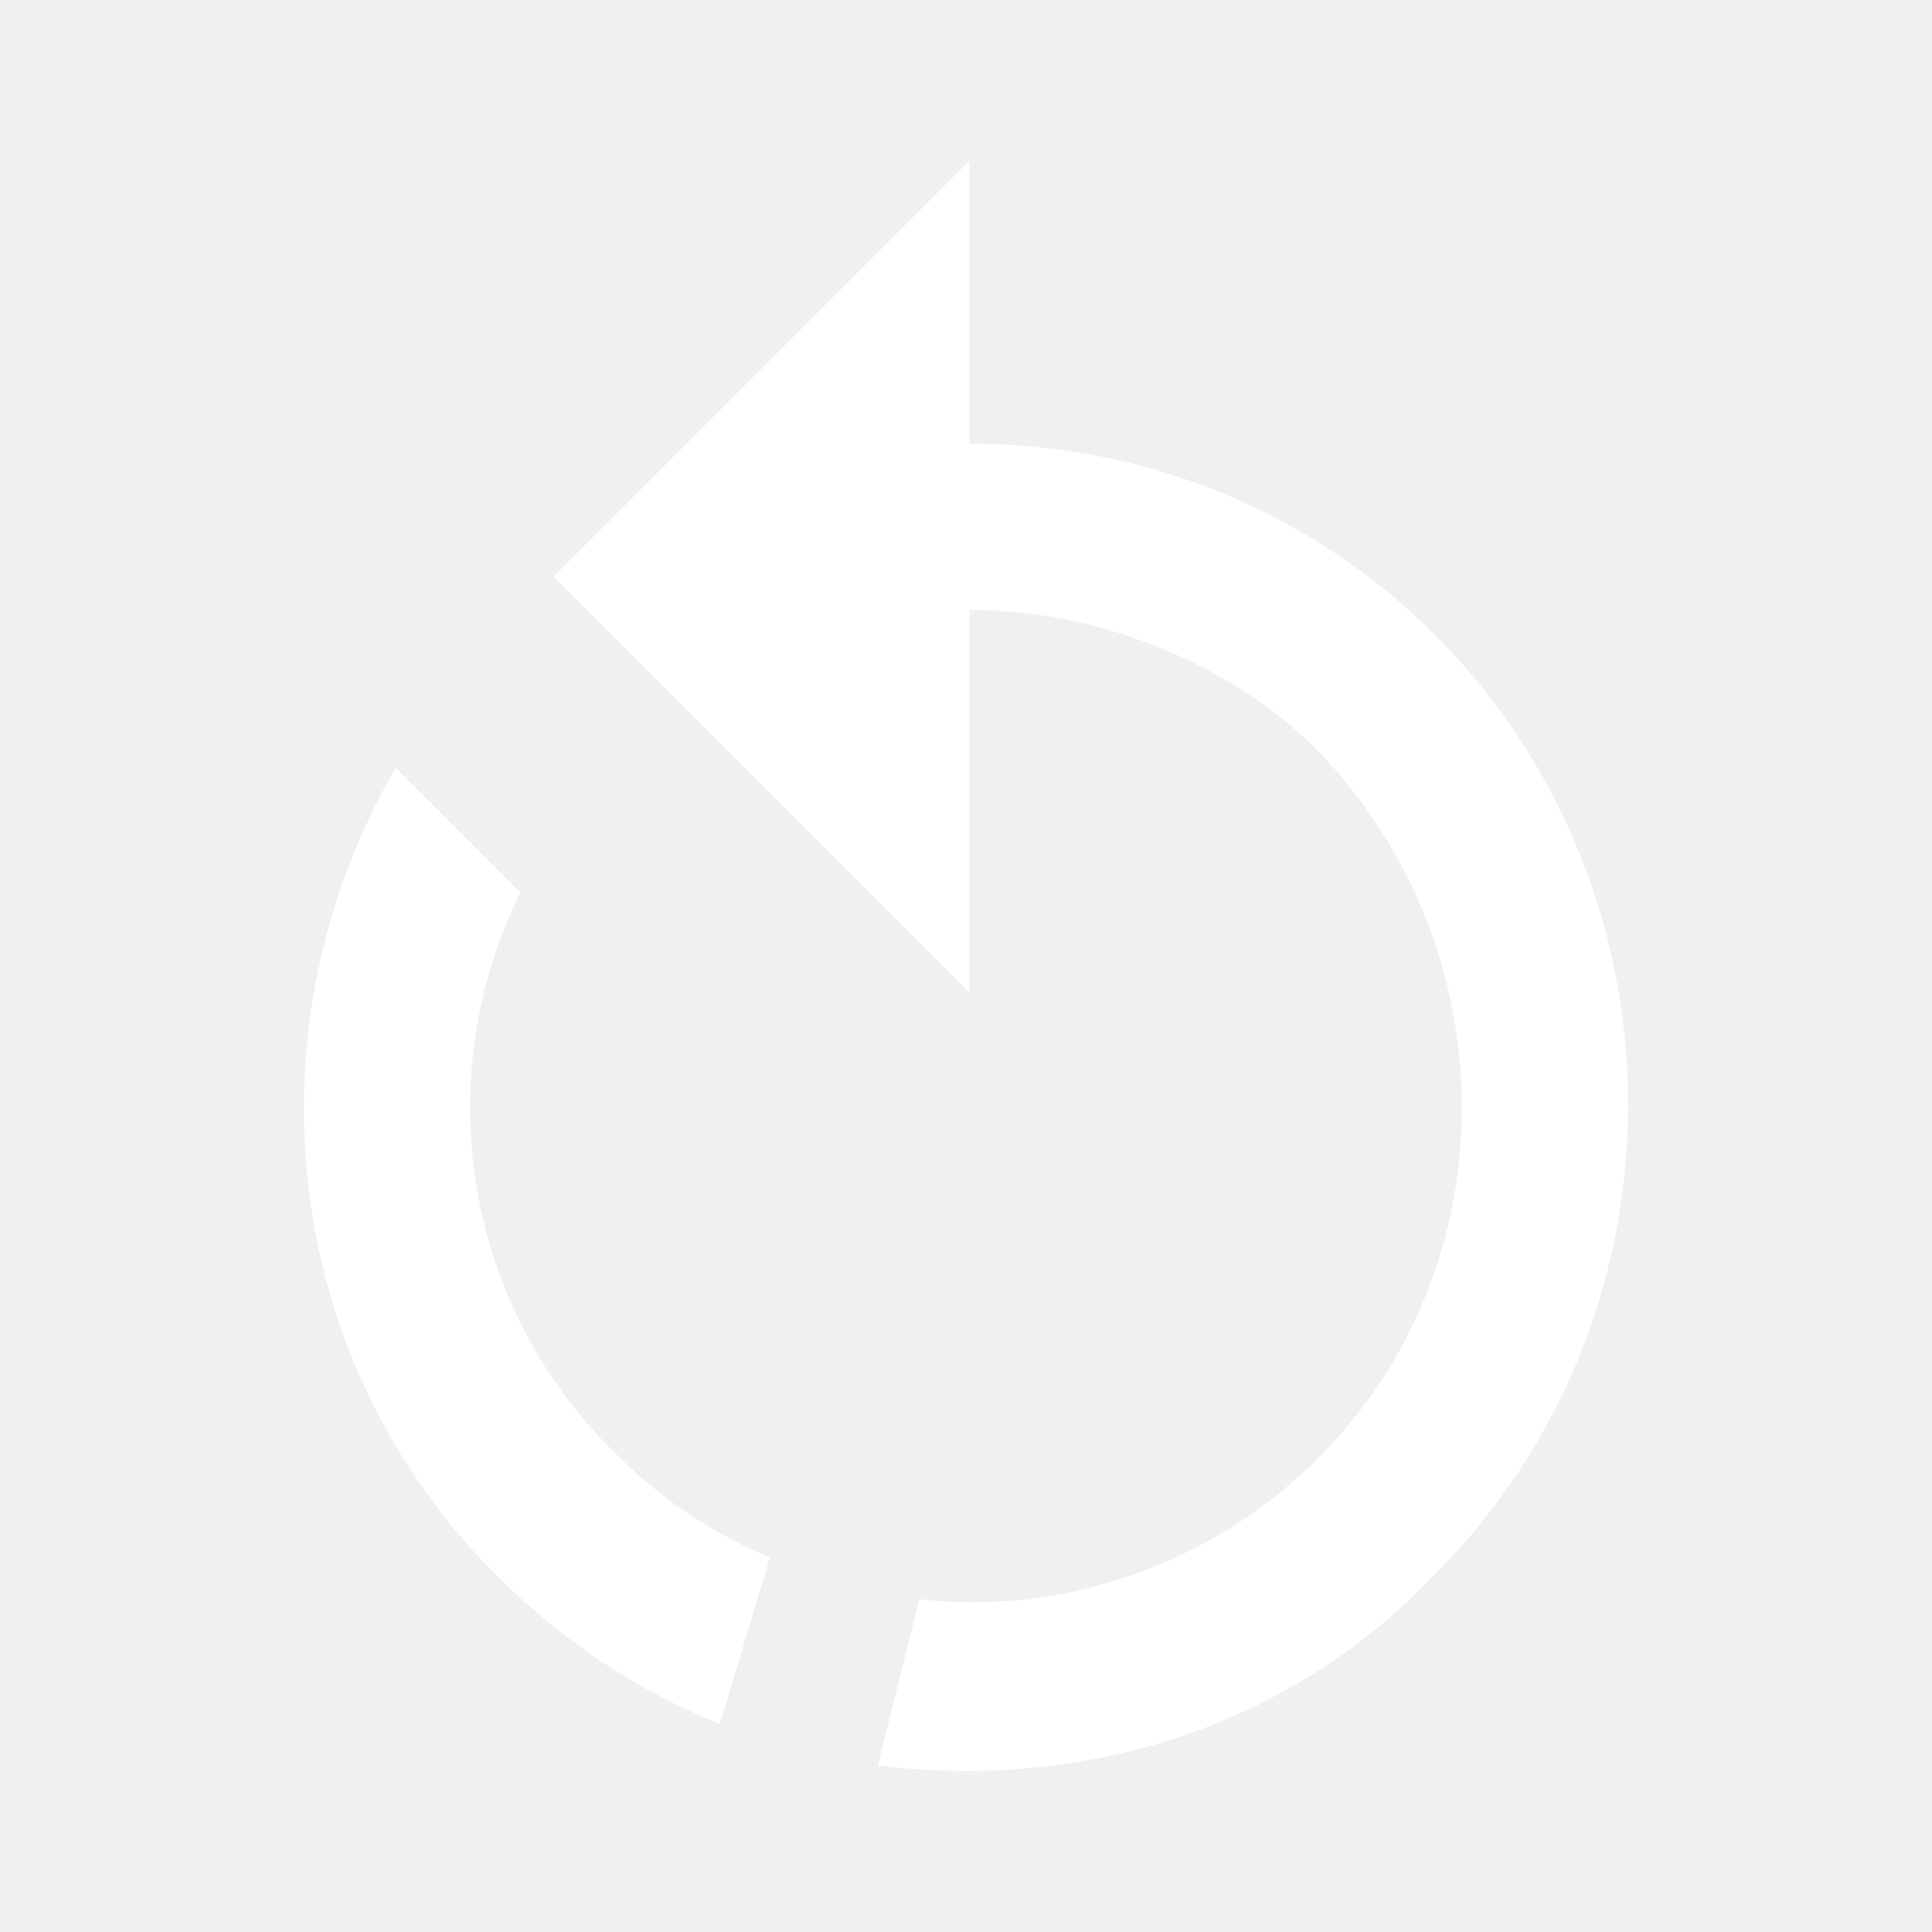
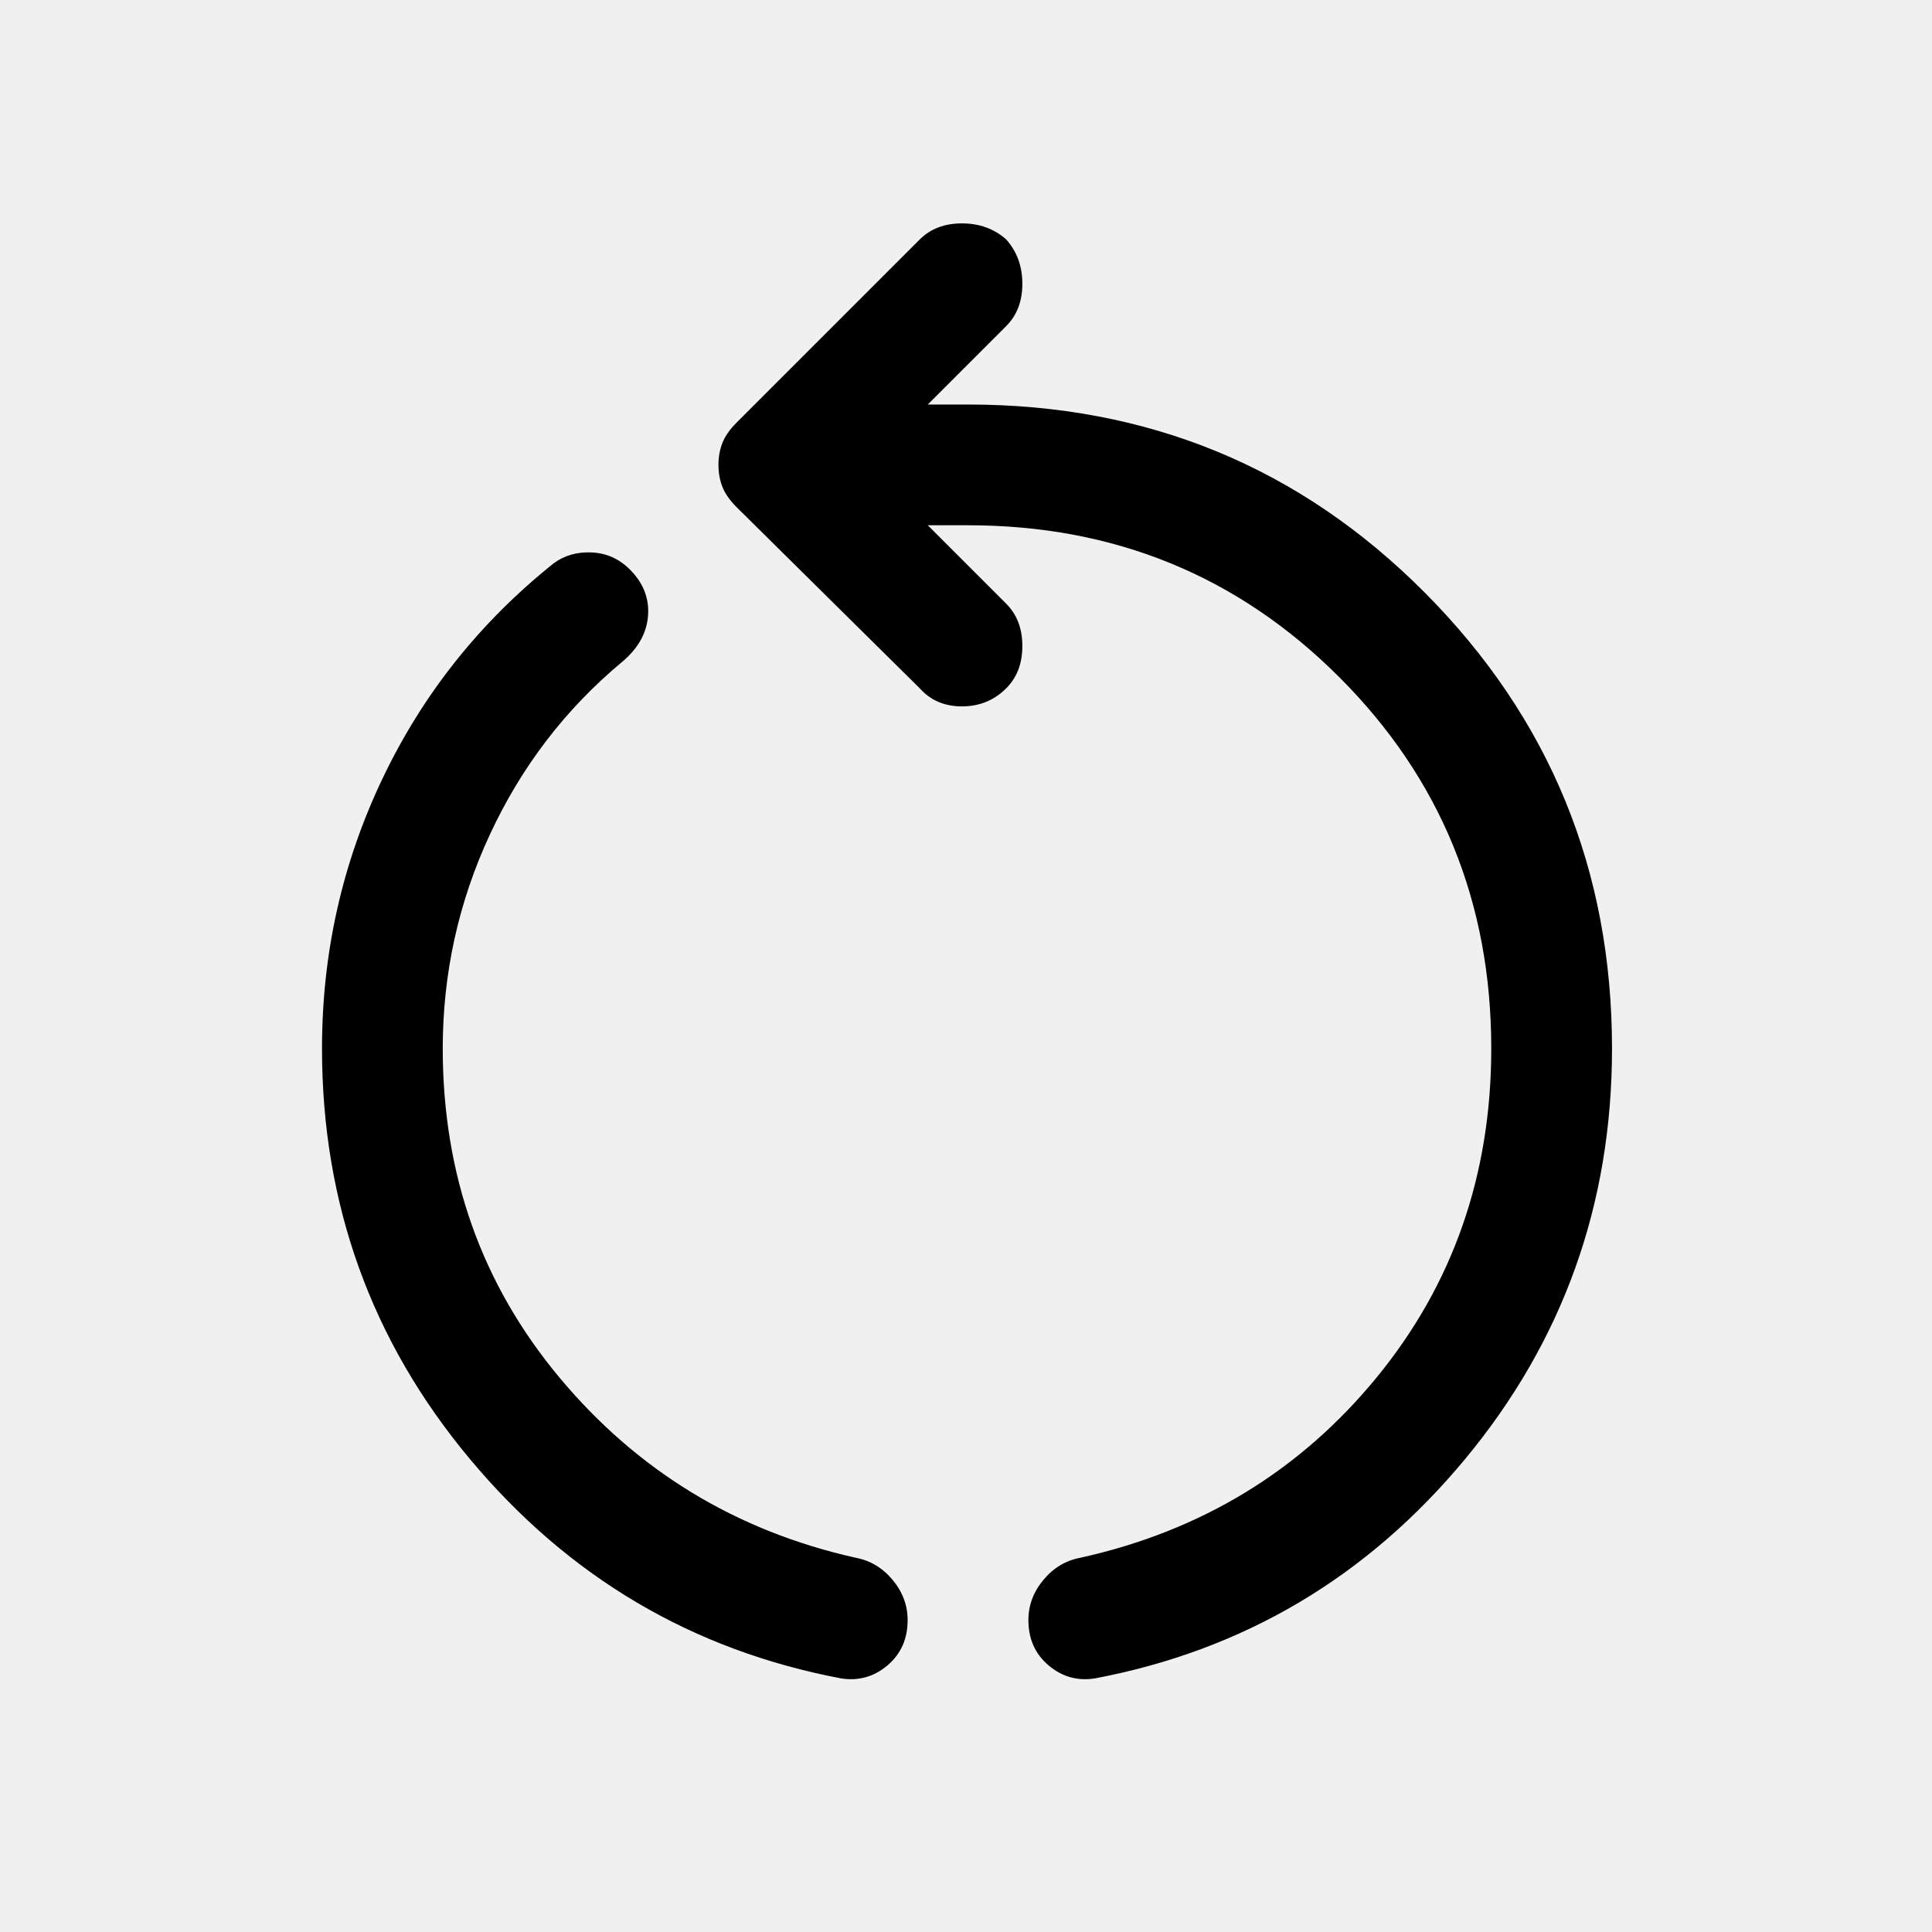
- <svg xmlns="http://www.w3.org/2000/svg" width="240" height="240">
-   <path d="M120.41 55.112c21.687 0 42.341 8.261 57.832 23.751 32.013 32.014 32.013 84.681 0 116.695-18.589 19.621-44.406 26.85-69.19 23.752l5.163-20.654c17.555 2.065 36.144-4.13 49.569-17.556 23.752-23.752 23.752-62.994 0-87.779-11.36-11.36-27.883-17.556-43.373-17.556v47.504L68.776 71.635 120.411 20v35.112M61.547 195.558c-26.85-26.85-30.98-68.158-12.392-100.171l15.49 15.49c-11.36 22.72-7.229 51.635 12.393 70.223 5.163 5.164 11.36 9.294 18.588 12.392l-6.196 20.654c-10.327-4.13-19.621-10.327-27.883-18.588Z" style="fill:#fff;stroke-width:10.327" />
+ <svg xmlns="http://www.w3.org/2000/svg" height="48" width="48">
+   <path d="M20.9 41.7q-5.55-1.05-9.225-5.45T8 26.05q0-3.55 1.5-6.7Q11 16.2 13.75 14q.4-.3.95-.275.55.025.95.425.5.5.45 1.15-.05.65-.65 1.15-2.1 1.75-3.275 4.275Q11 23.25 11 26.05q0 4.7 2.9 8.175 2.9 3.475 7.35 4.475.55.1.925.55.375.45.375 1 0 .7-.5 1.125-.5.425-1.15.325Zm6.3 0q-.65.1-1.15-.325-.5-.425-.5-1.125 0-.55.375-1 .375-.45.925-.55 4.5-1 7.35-4.475 2.85-3.475 2.85-8.175 0-5.45-3.775-9.225Q29.5 13.05 24.05 13.05h-1L25 15q.4.4.4 1.05T25 17.1q-.45.45-1.1.45-.65 0-1.05-.45l-4.55-4.5q-.25-.25-.35-.5-.1-.25-.1-.55 0-.3.1-.55.1-.25.35-.5l4.55-4.55q.4-.4 1.05-.4t1.1.4q.4.45.4 1.1 0 .65-.4 1.05l-1.95 1.95h1q6.7 0 11.35 4.675 4.65 4.675 4.65 11.325 0 5.8-3.65 10.2-3.65 4.4-9.2 5.45Z" />
</svg>
